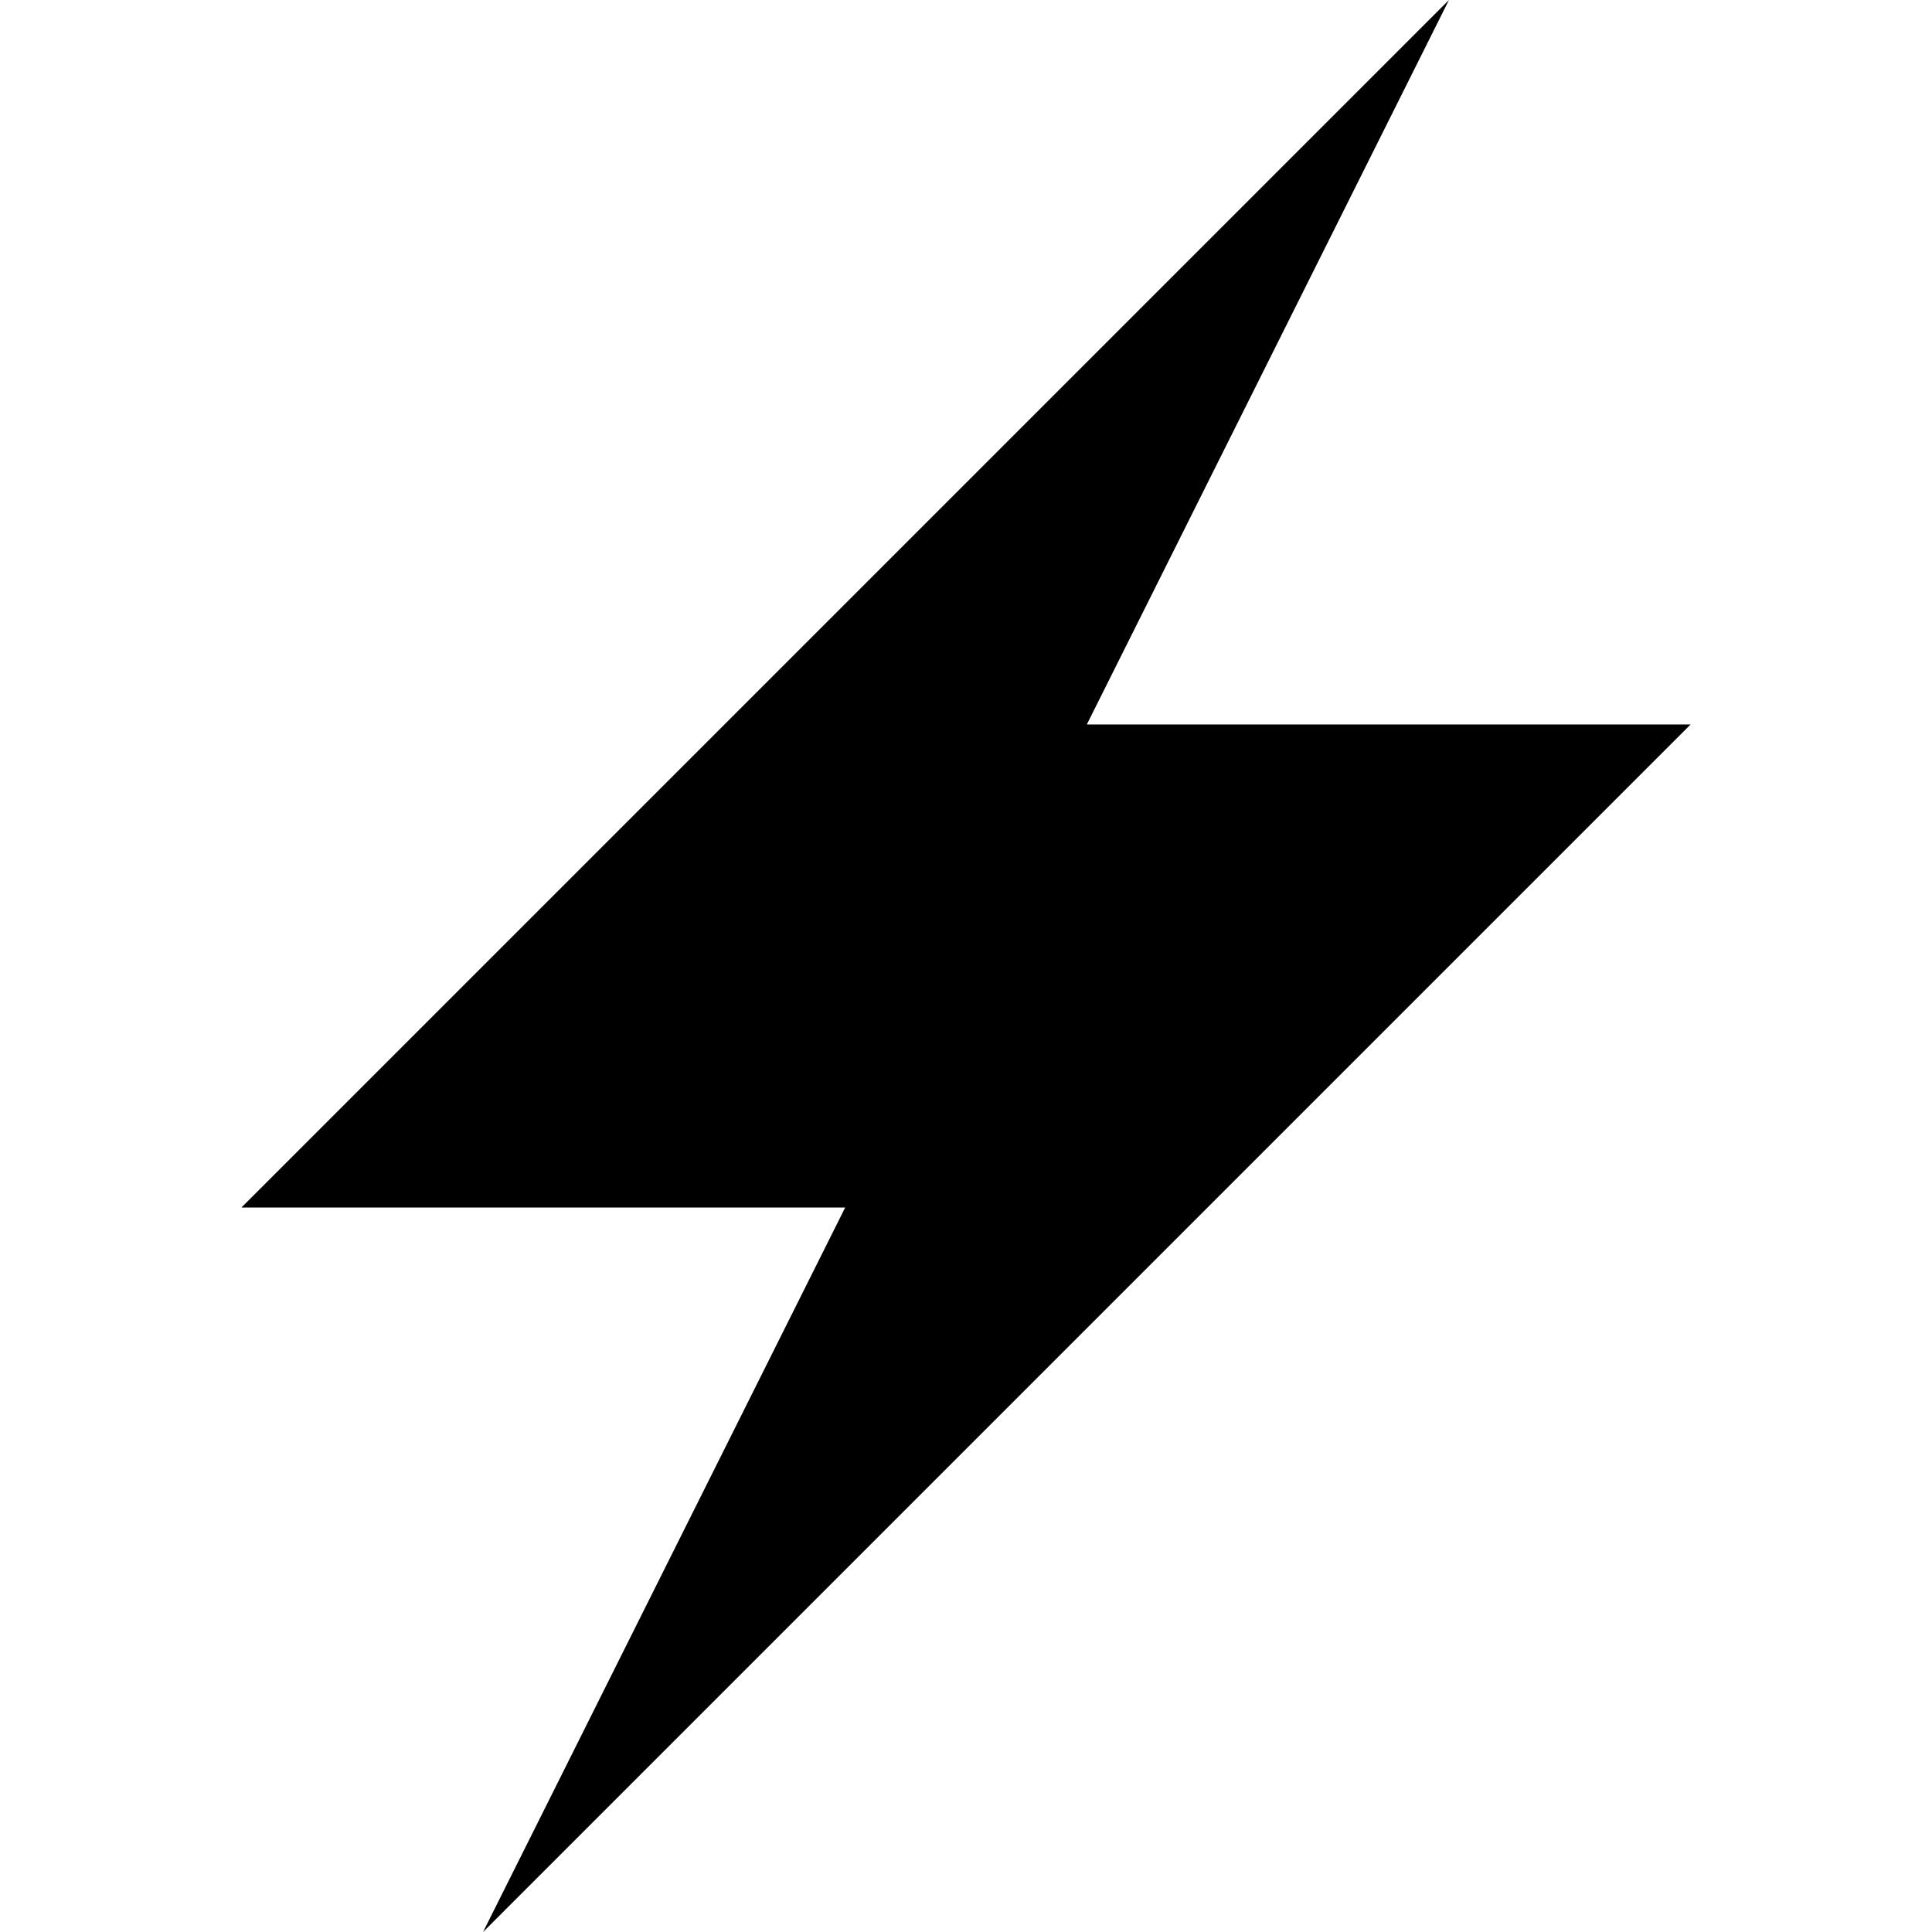
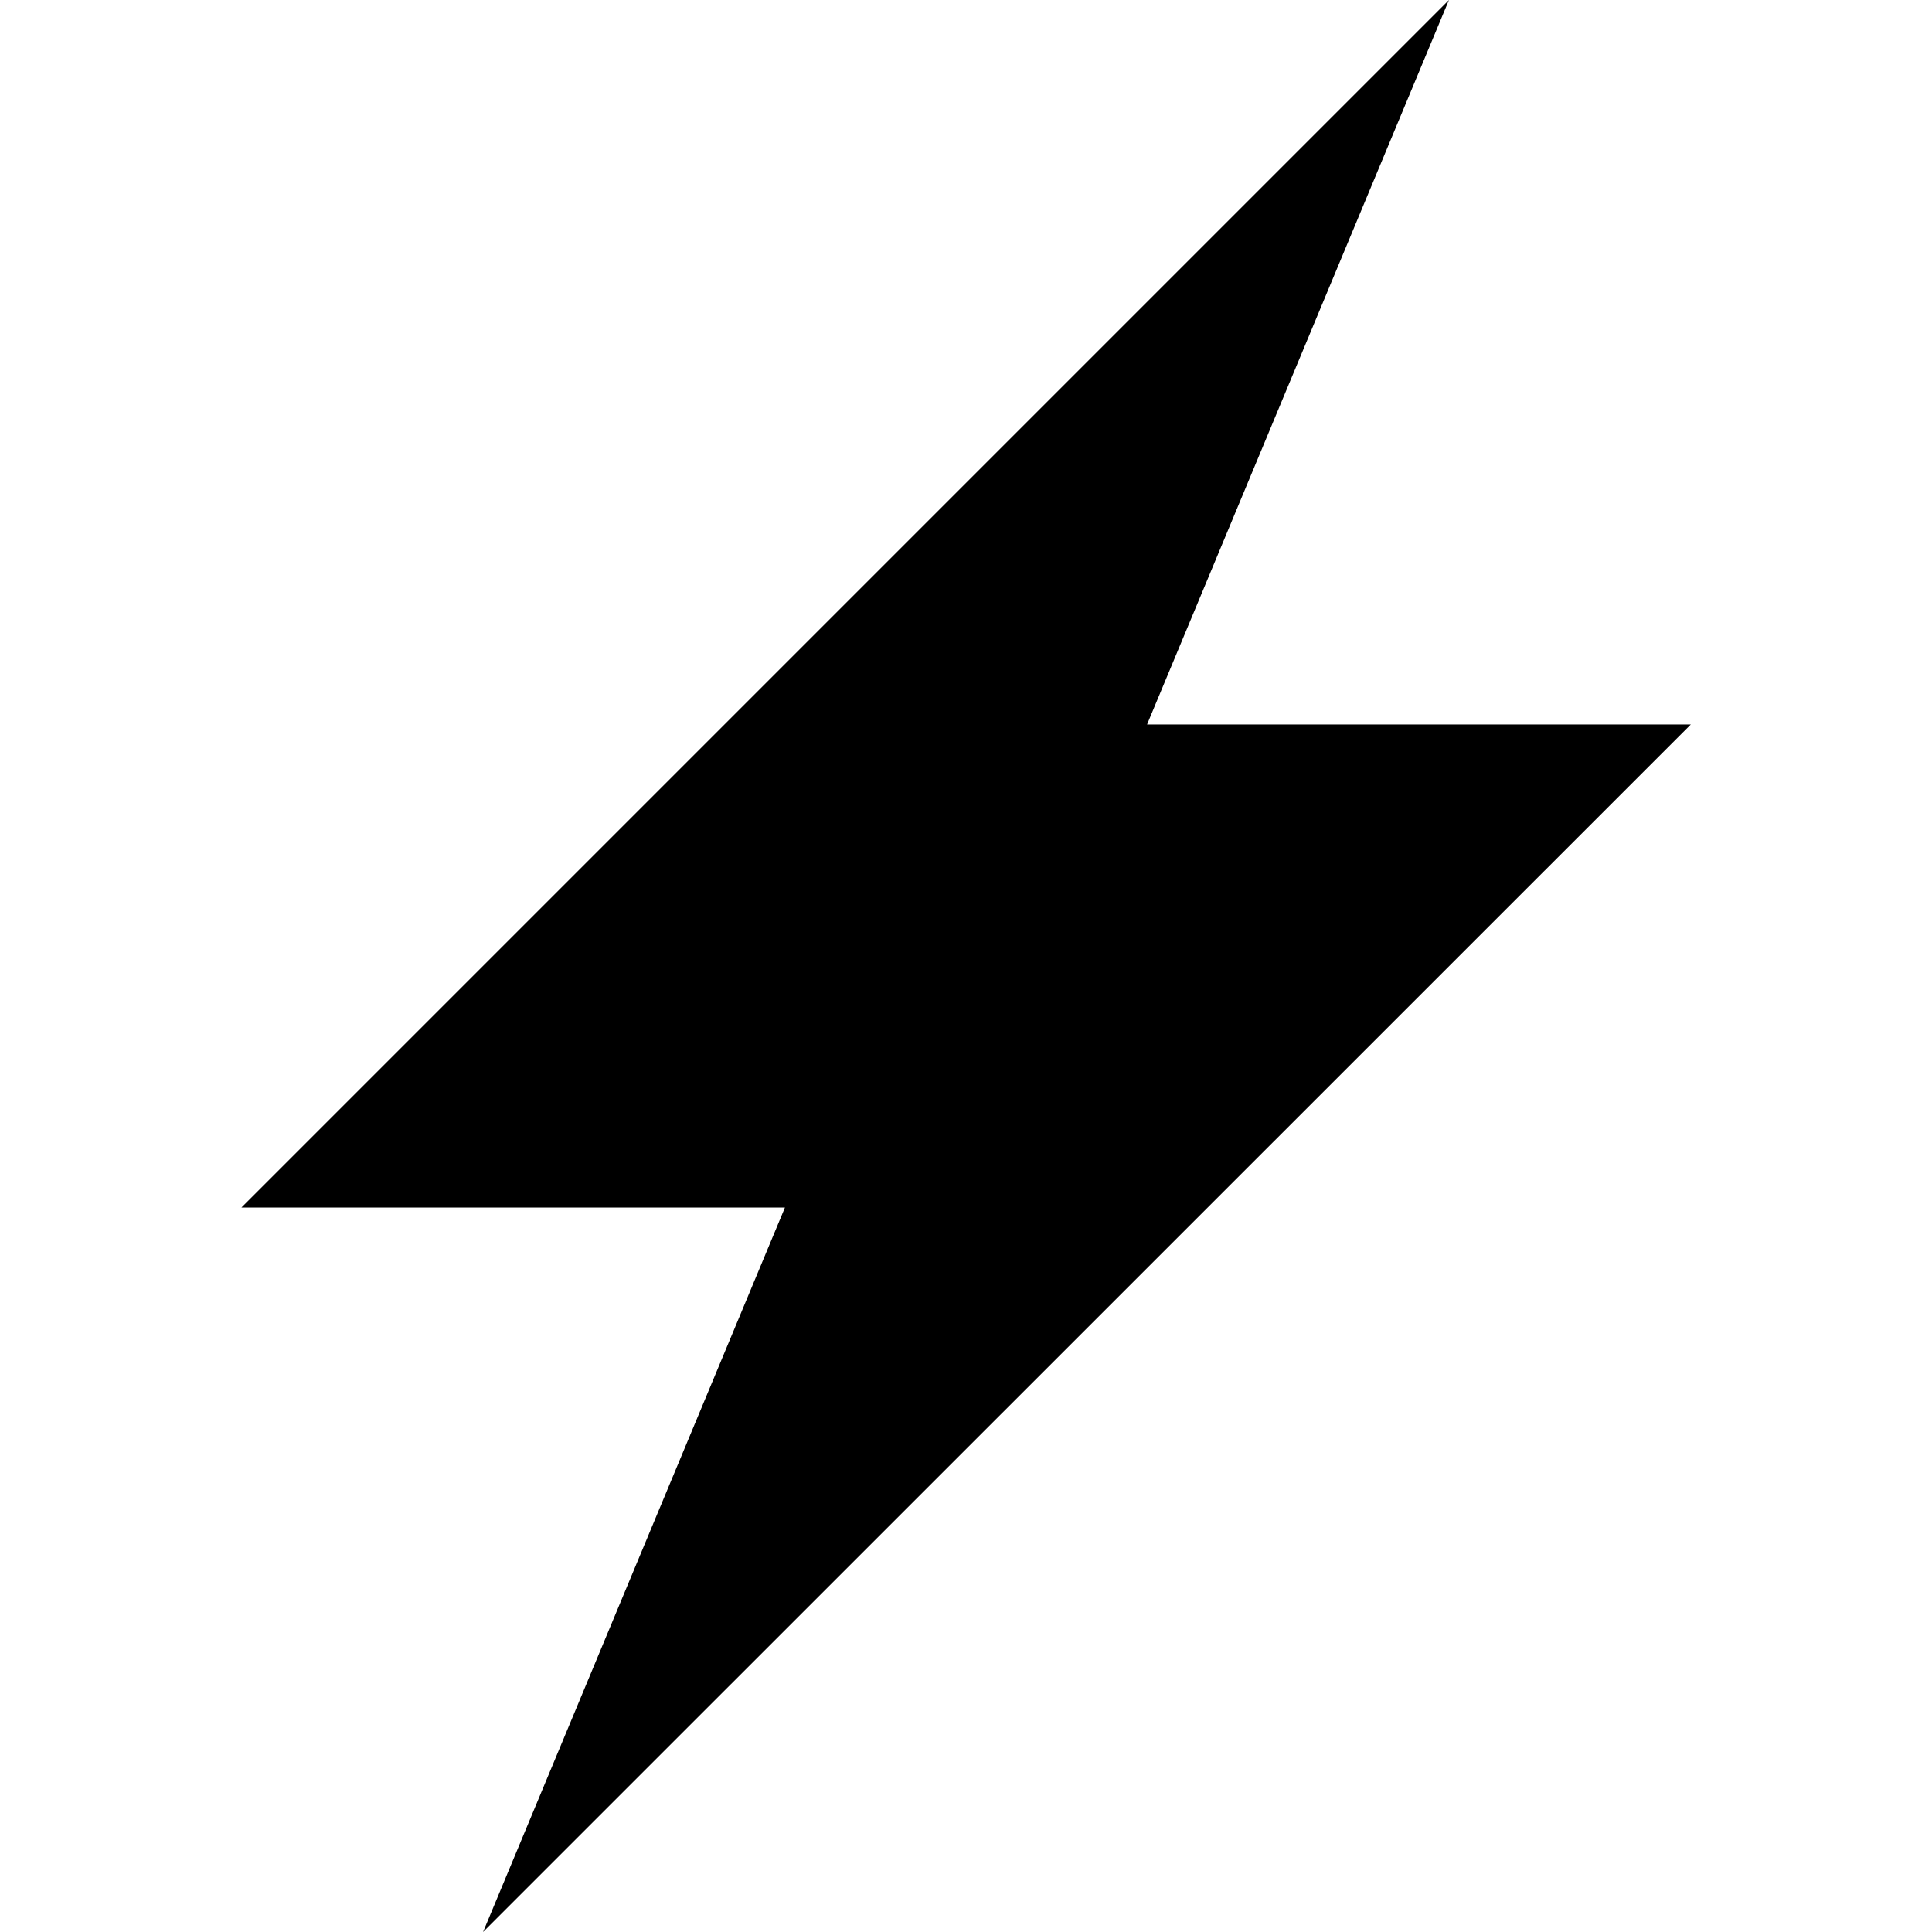
<svg xmlns="http://www.w3.org/2000/svg" width="32" height="32" viewBox="0 0 8.467 8.467">
-   <path style="fill:#000;stroke:none;stroke-width:1.058px;stroke-linecap:butt;stroke-linejoin:miter;stroke-opacity:1" d="M6.35 0 4.763 3.175h2.646L2.117 8.467l1.587-3.175H1.058" />
+   <path style="fill:#000;stroke:none;stroke-width:1.058px;stroke-linecap:butt;stroke-linejoin:miter;stroke-opacity:1" d="M6.35 0 5.027 3.175H7.41L2.117 8.467 3.44 5.292H1.058" />
</svg>
